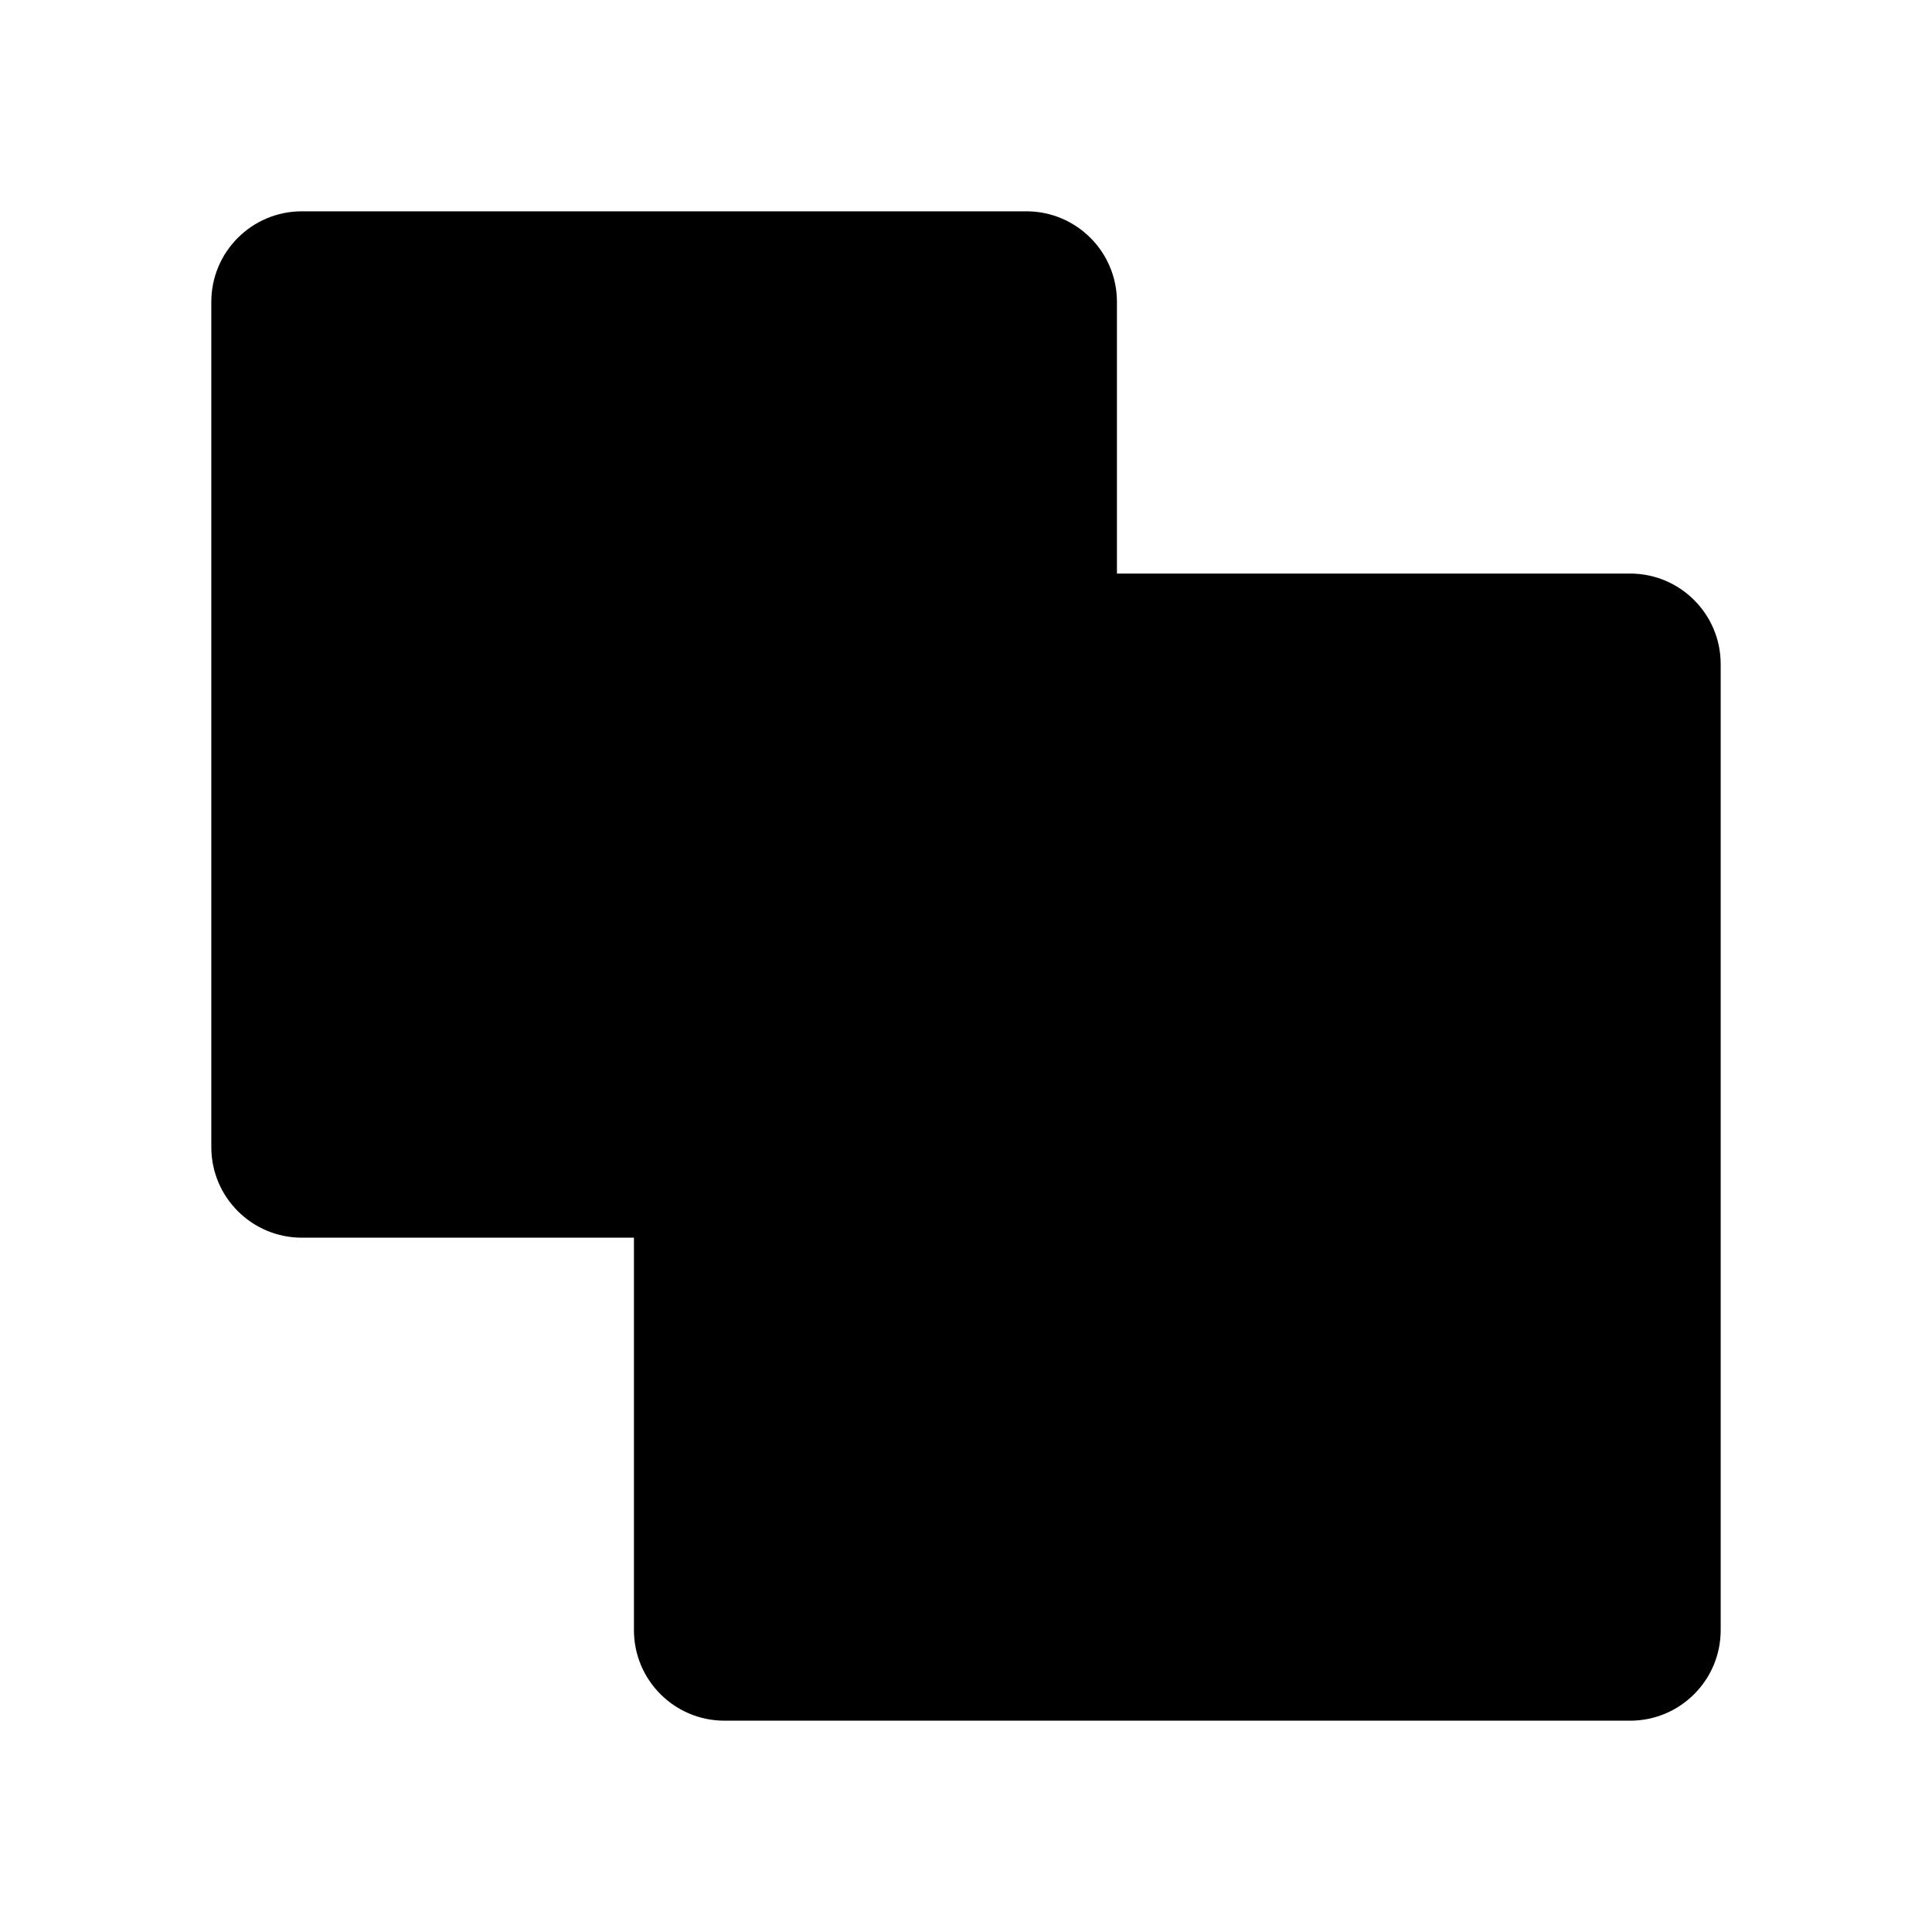
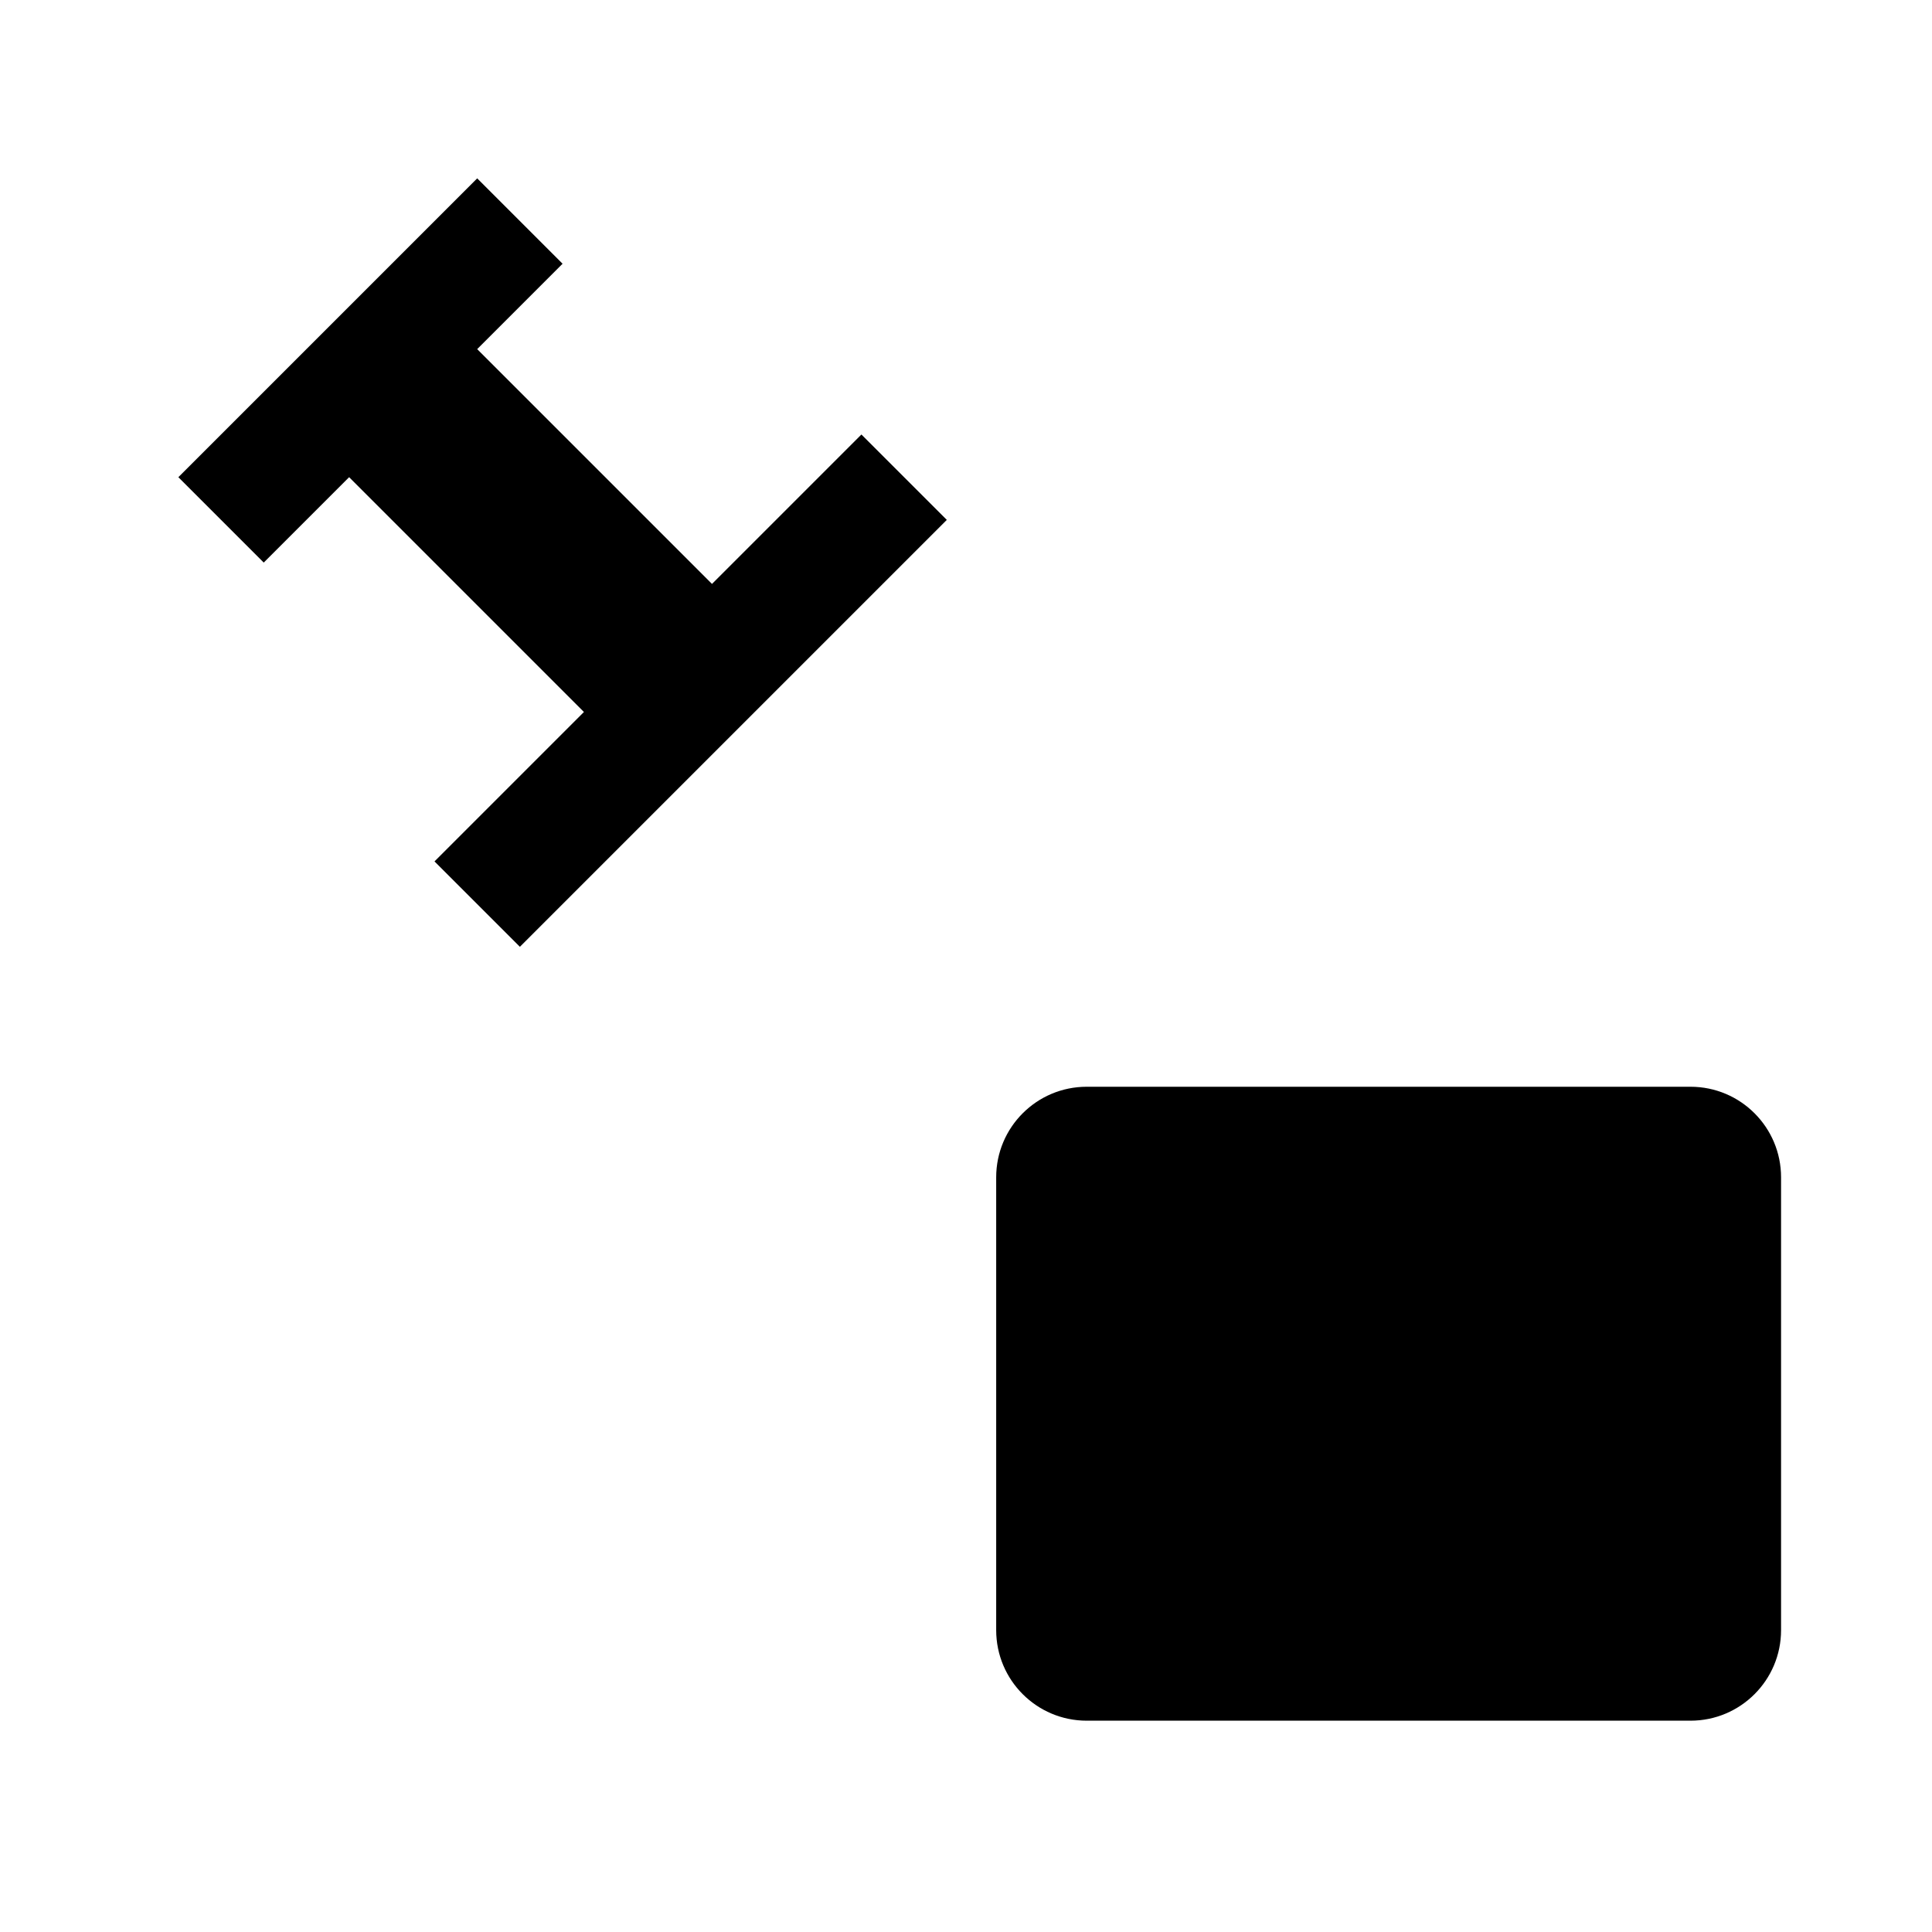
<svg xmlns="http://www.w3.org/2000/svg" viewBox="0 0 32 32" width="32" height="32">
-   <rect x="3.5" y="3.5" width="15" height="17" rx="1.5" fill="{{PAPER}}" stroke="{{NEUTRAL}}" stroke-width="2.5" stroke-linejoin="round" />
-   <rect x="10.5" y="9.5" width="18" height="19" rx="1.5" fill="{{FILL}}" stroke="{{NEUTRAL}}" stroke-width="2.5" stroke-linejoin="round" />
-   <path d="M16.75 18.5 V16 a2.75 2.75 0 0 1 5.5 0 V18.5" fill="none" stroke="{{NEUTRAL}}" stroke-width="2.5" stroke-linecap="round" stroke-linejoin="round" />
-   <rect x="14" y="18.5" width="11" height="8" rx="1.25" fill="{{NEUTRAL}}" />
+   <g transform="translate(12.5 12.5) rotate(-45)">
+     <path d="M-3.5 -10 H3.5 V-8 H1.5 V-2.5 H5 V-0.5 H-5 V-2.5 H-1.5 V-8 H-3.5 Z" fill="{{NEUTRAL}}" stroke="{{NEUTRAL}}" stroke-width="2.5" stroke-linejoin="round" />
+     <path d="M0 -0.5 V4" fill="none" stroke="{{NEUTRAL}}" stroke-width="2.5" stroke-linecap="round" />
+   </g>
+   <path d="M19.75 18 V15 a3.25 3.25 0 0 1 6.5 0 V18" fill="none" stroke="{{NEUTRAL}}" stroke-width="2.5" stroke-linecap="round" stroke-linejoin="round" />
+   <rect x="16.5" y="18" width="13" height="10.5" rx="1.5" fill="{{FILL}}" stroke="{{NEUTRAL}}" stroke-width="2.5" stroke-linejoin="round" />
</svg>
